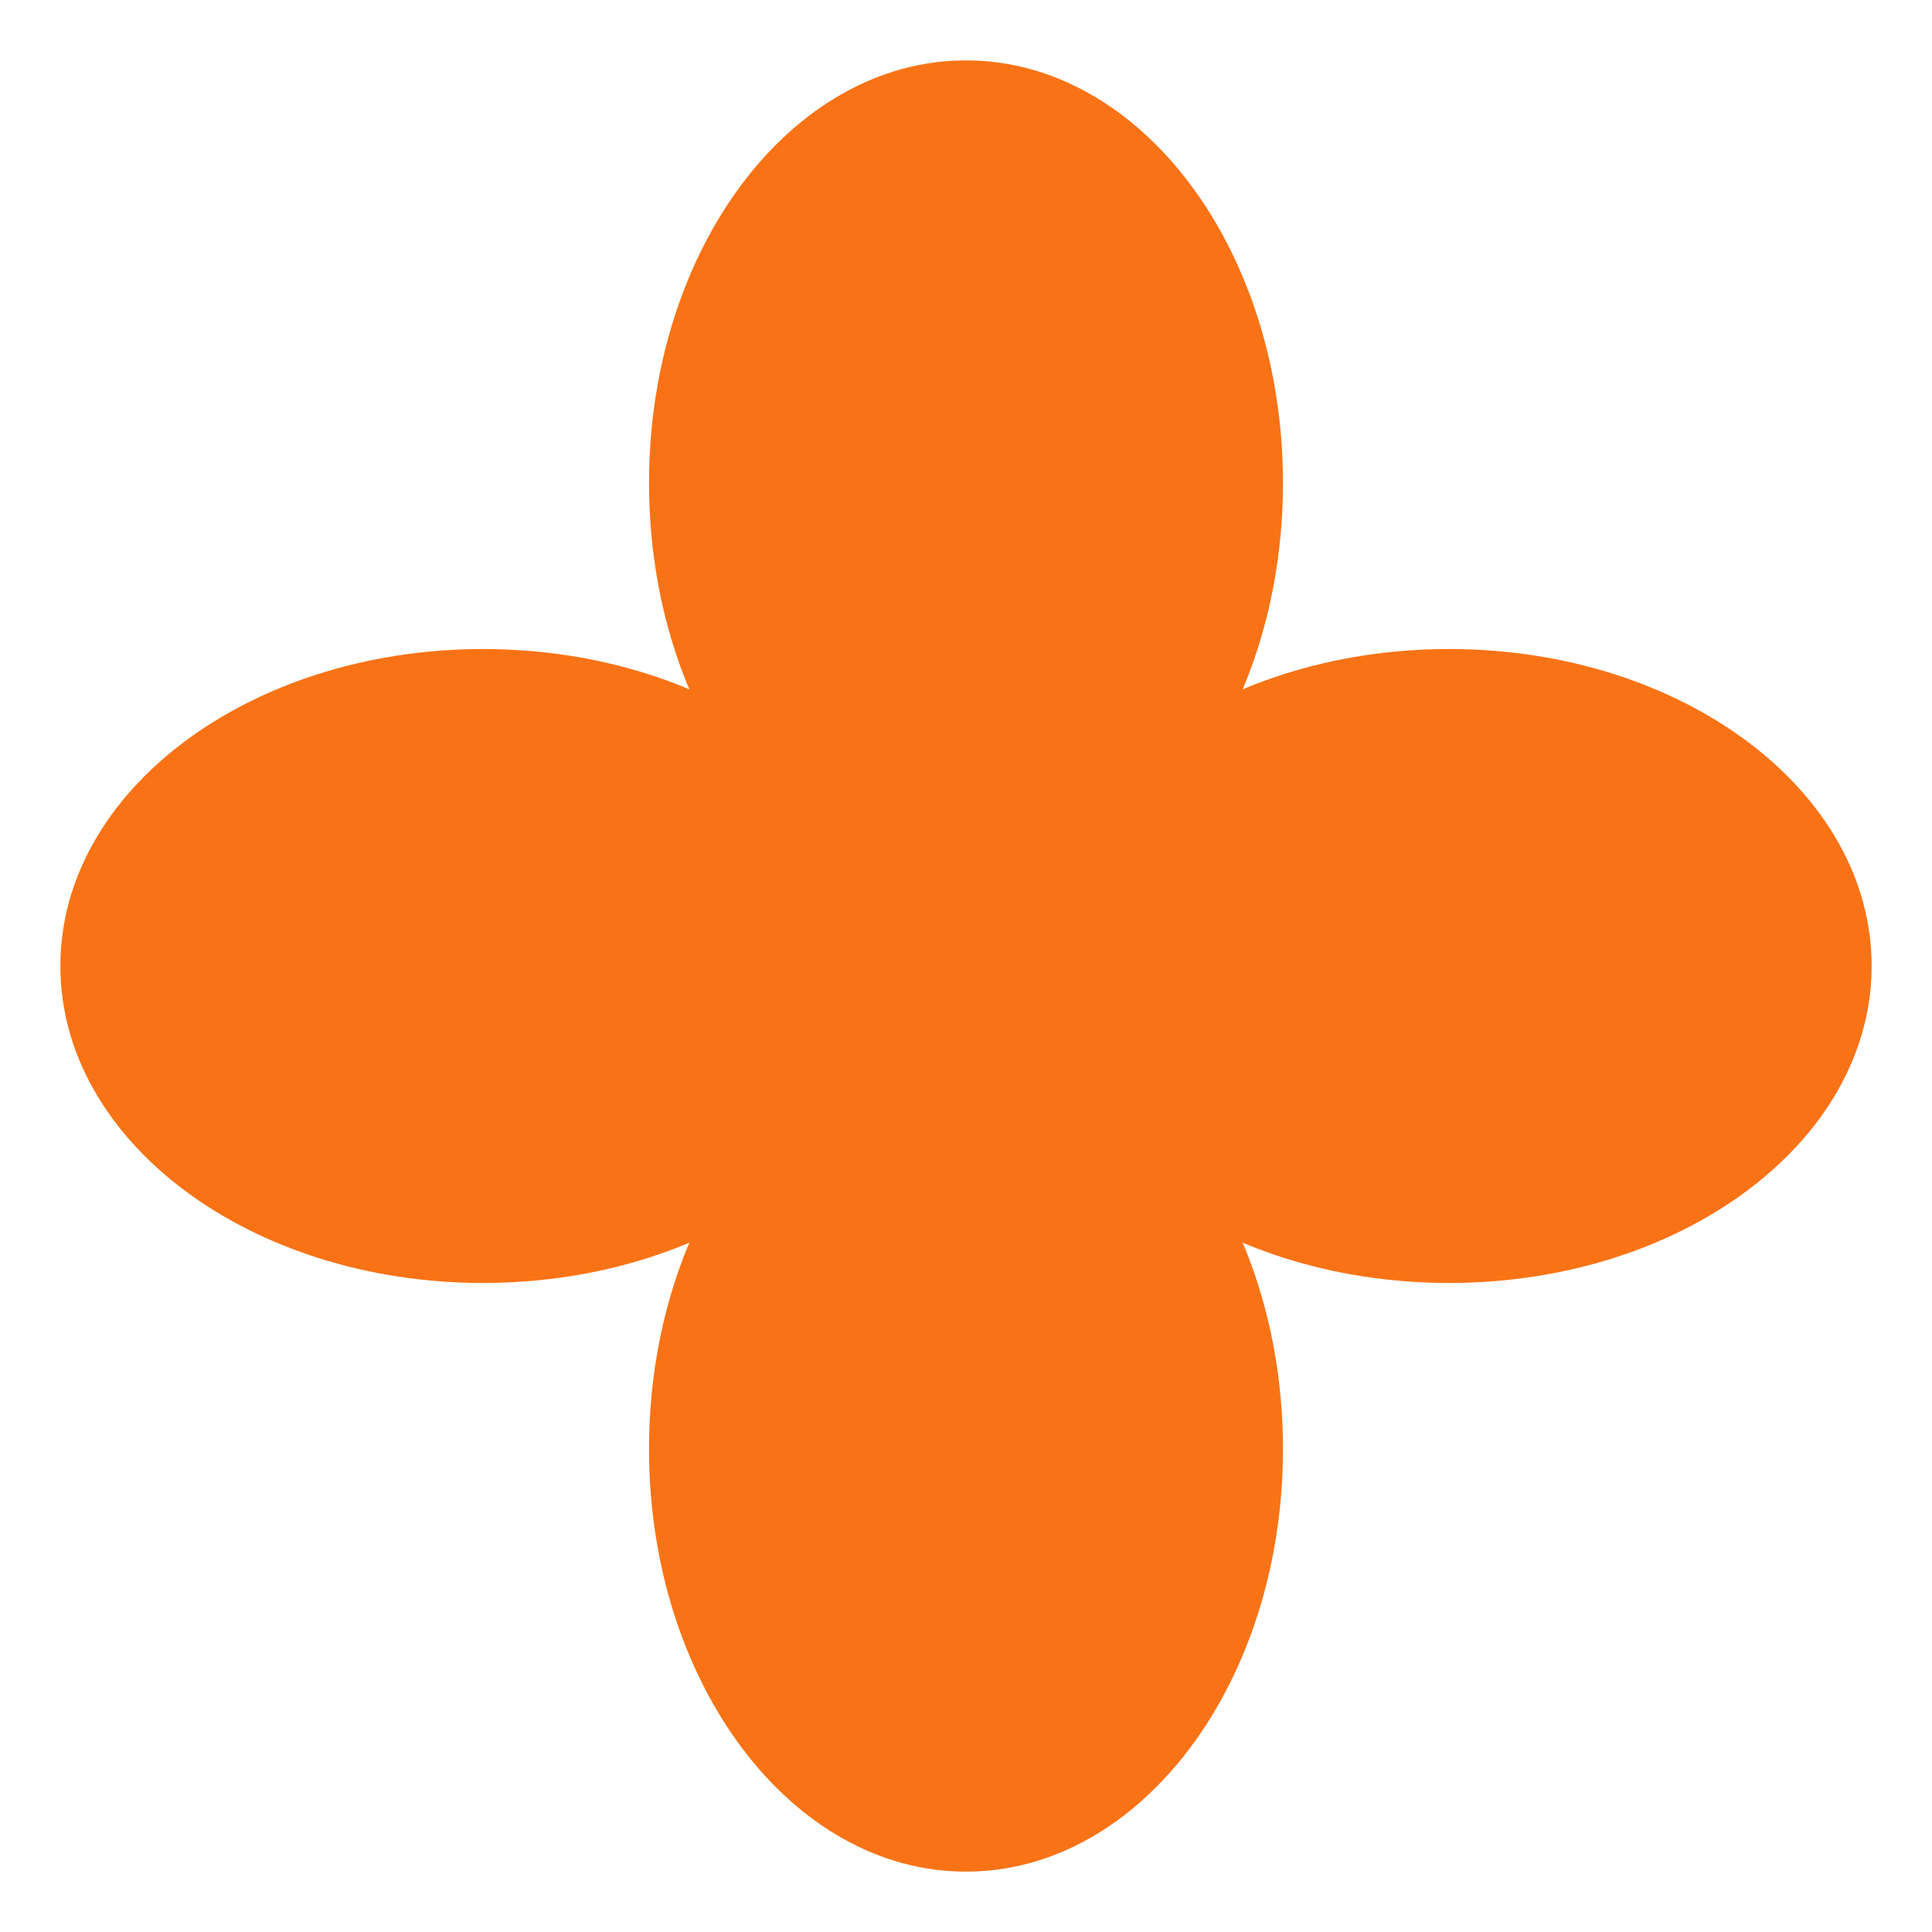
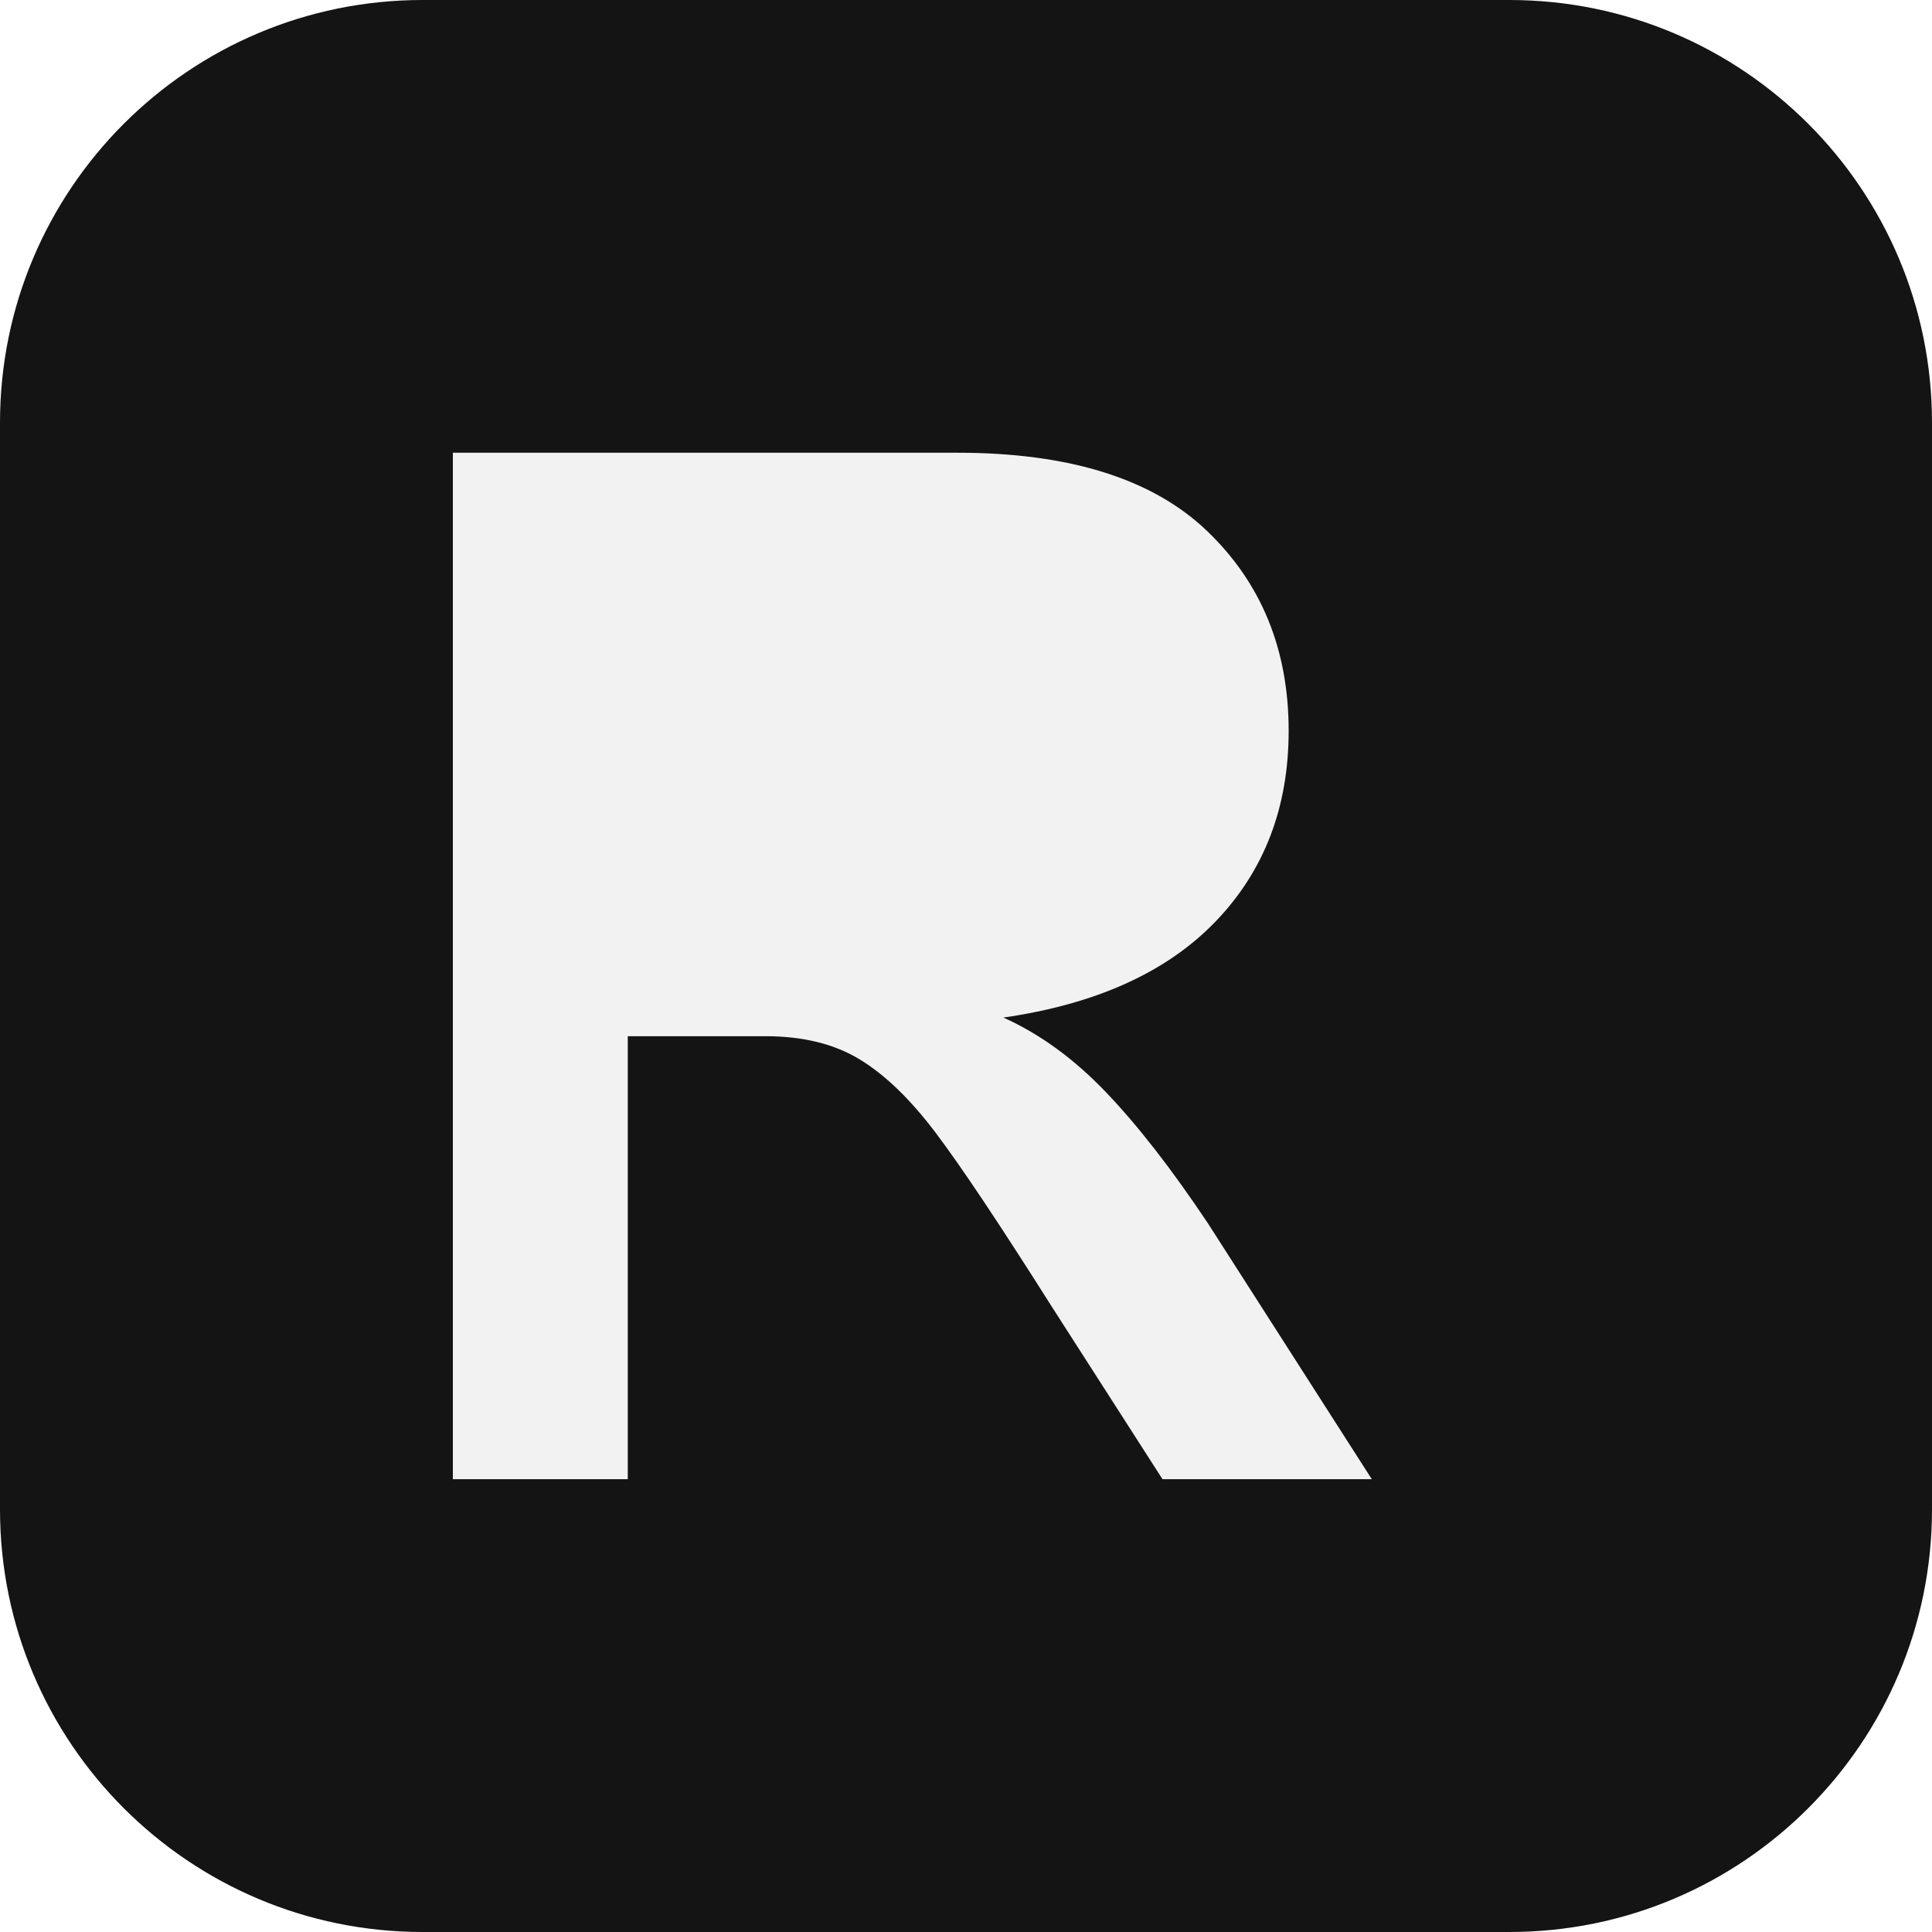
<svg xmlns="http://www.w3.org/2000/svg" viewBox="0 0 64 64" role="img" aria-label="Refkit">
-   <g fill="#F97316">
-     <circle cx="32" cy="32" r="12" />
-     <ellipse cx="32" cy="16" rx="10.5" ry="14" />
-     <ellipse cx="32" cy="48" rx="10.5" ry="14" />
-     <ellipse cx="16" cy="32" rx="14" ry="10.5" />
-     <ellipse cx="48" cy="32" rx="14" ry="10.5" />
-   </g>
+   <rect width="64" height="64" rx="14" fill="#141414" />
+   <path fill="#f2f2f2" transform="translate(11.06 49.00) scale(0.04749)" d="M83 -716L435 -716Q552 -716 609 -661.5Q666 -607 666 -522Q666 -442 615 -389Q564 -336 467 -322Q505 -305 538.5 -270Q572 -235 610 -178L724 0L578 0L501 -120Q446 -207 419.5 -242Q393 -277 366.5 -293Q340 -309 301 -309L205 -309L205 0L83 0L83 -716Z" />
</svg>
